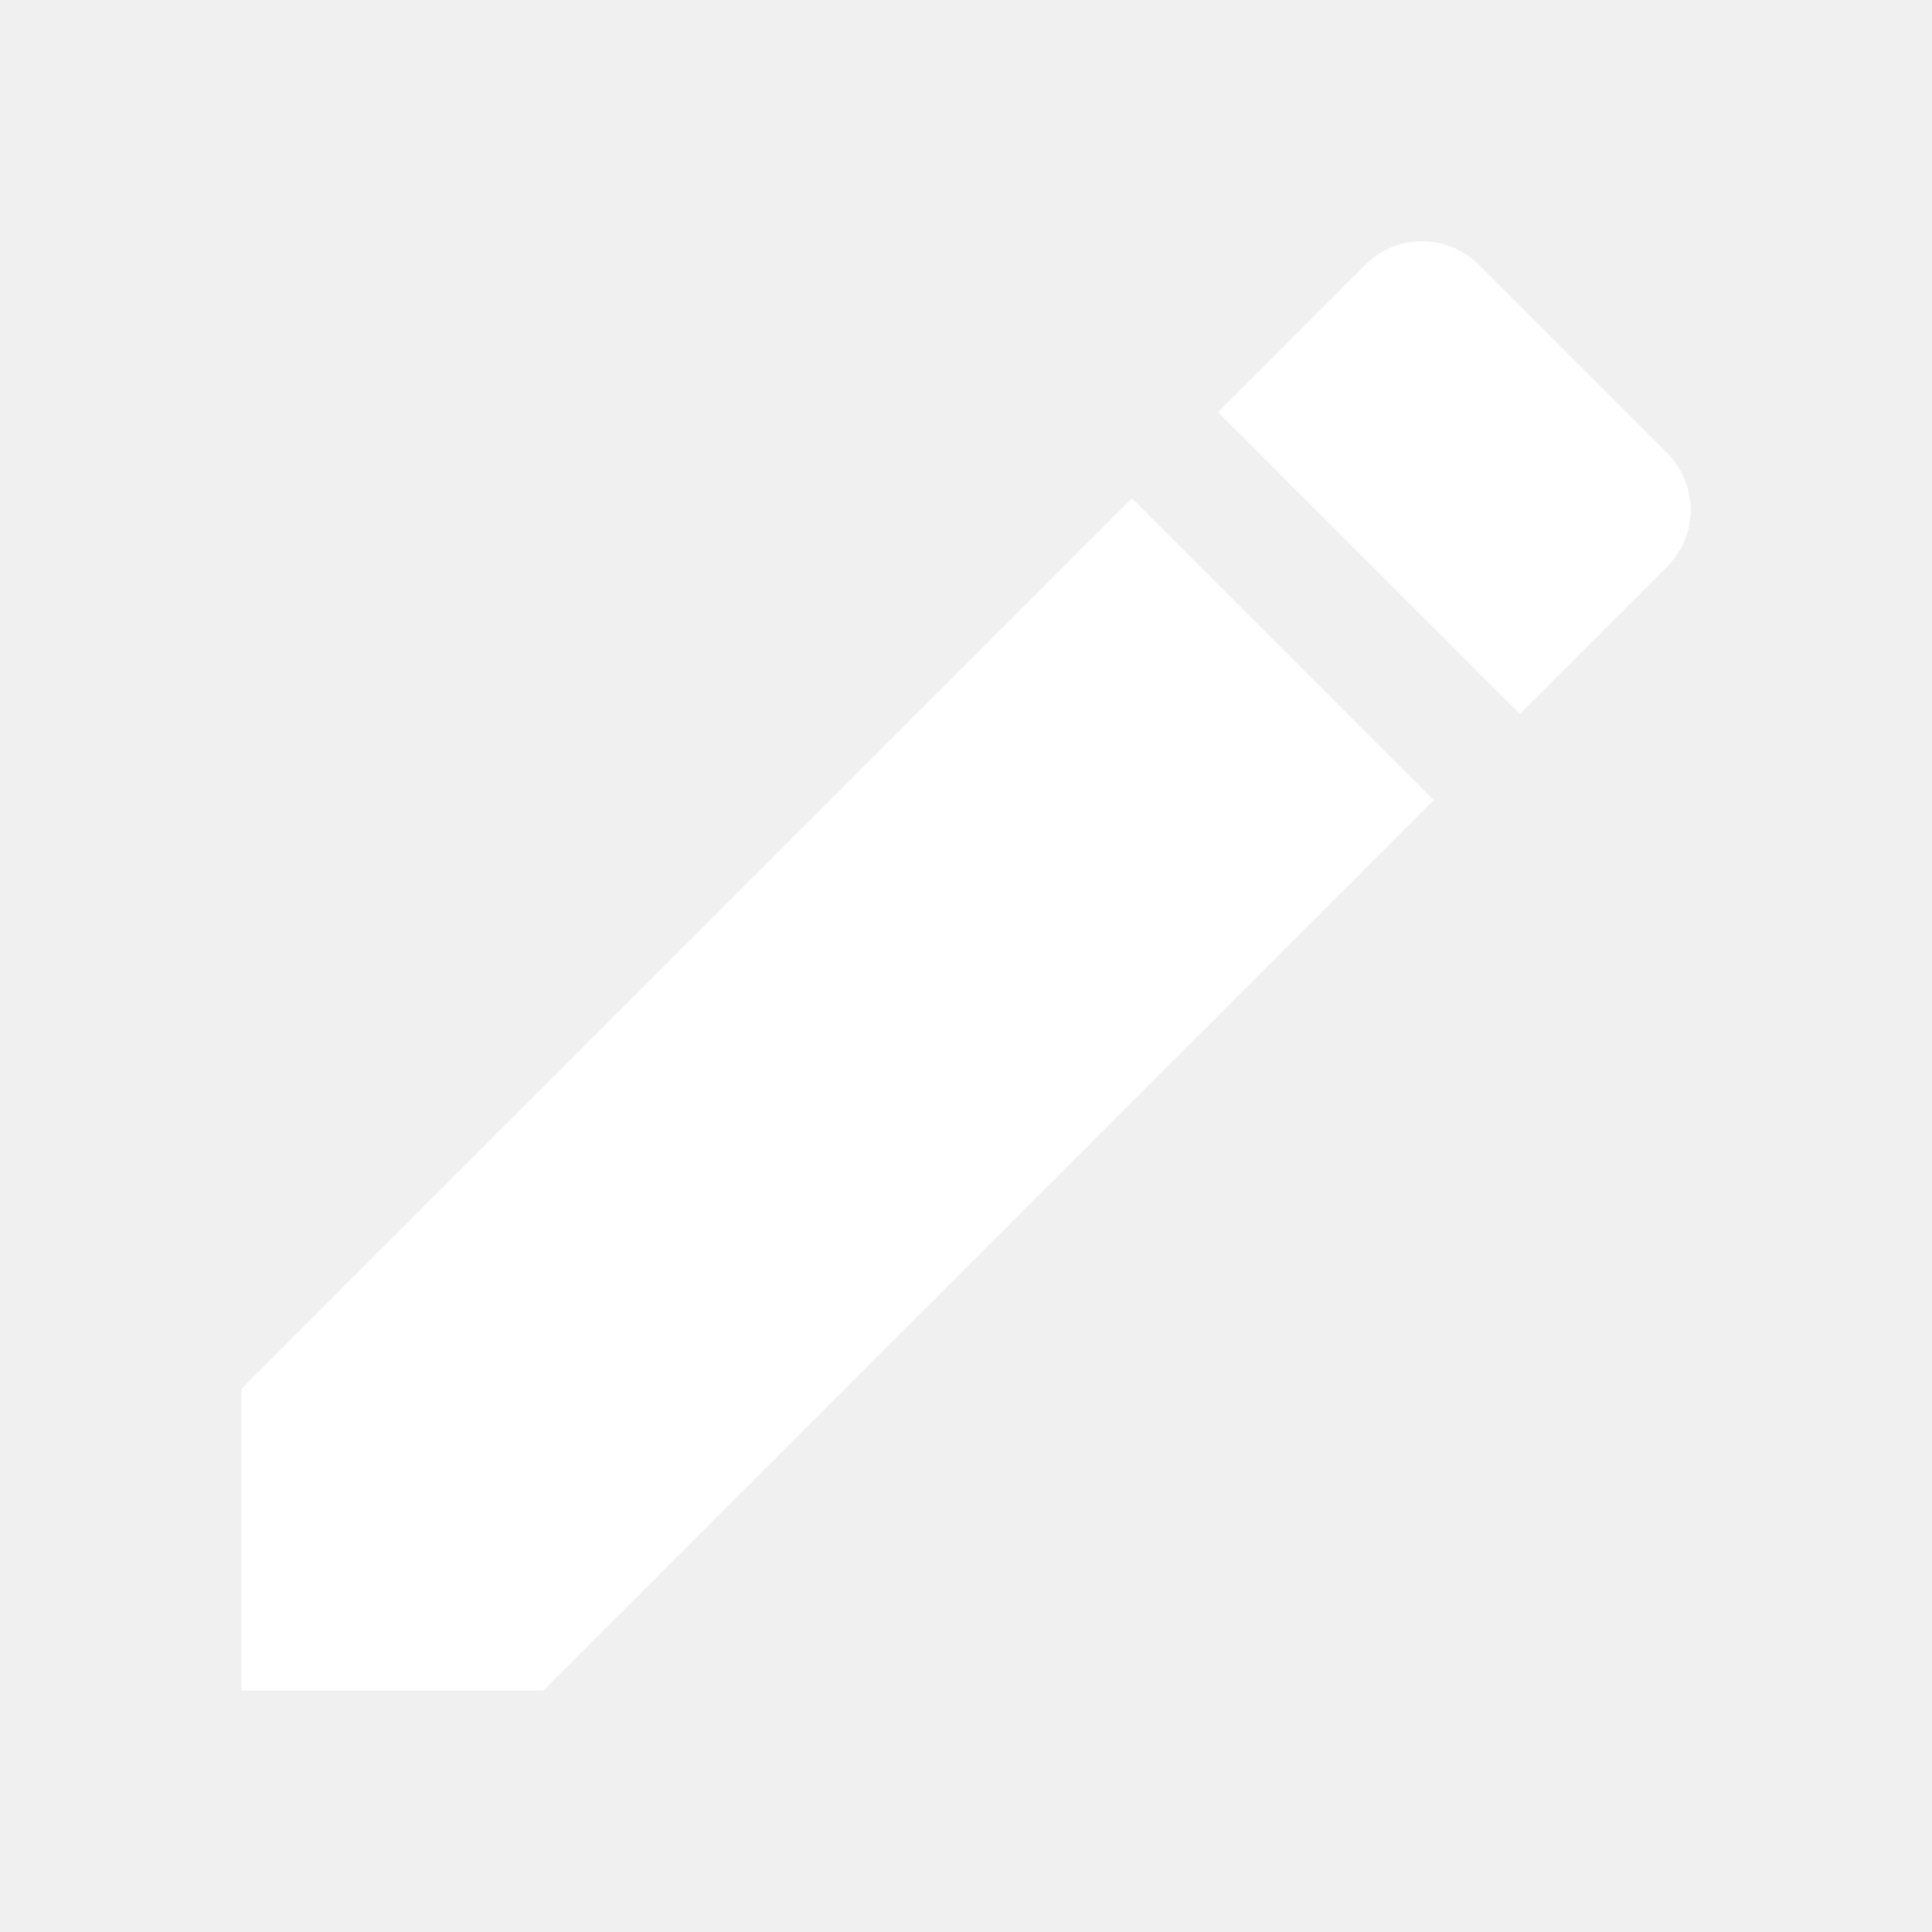
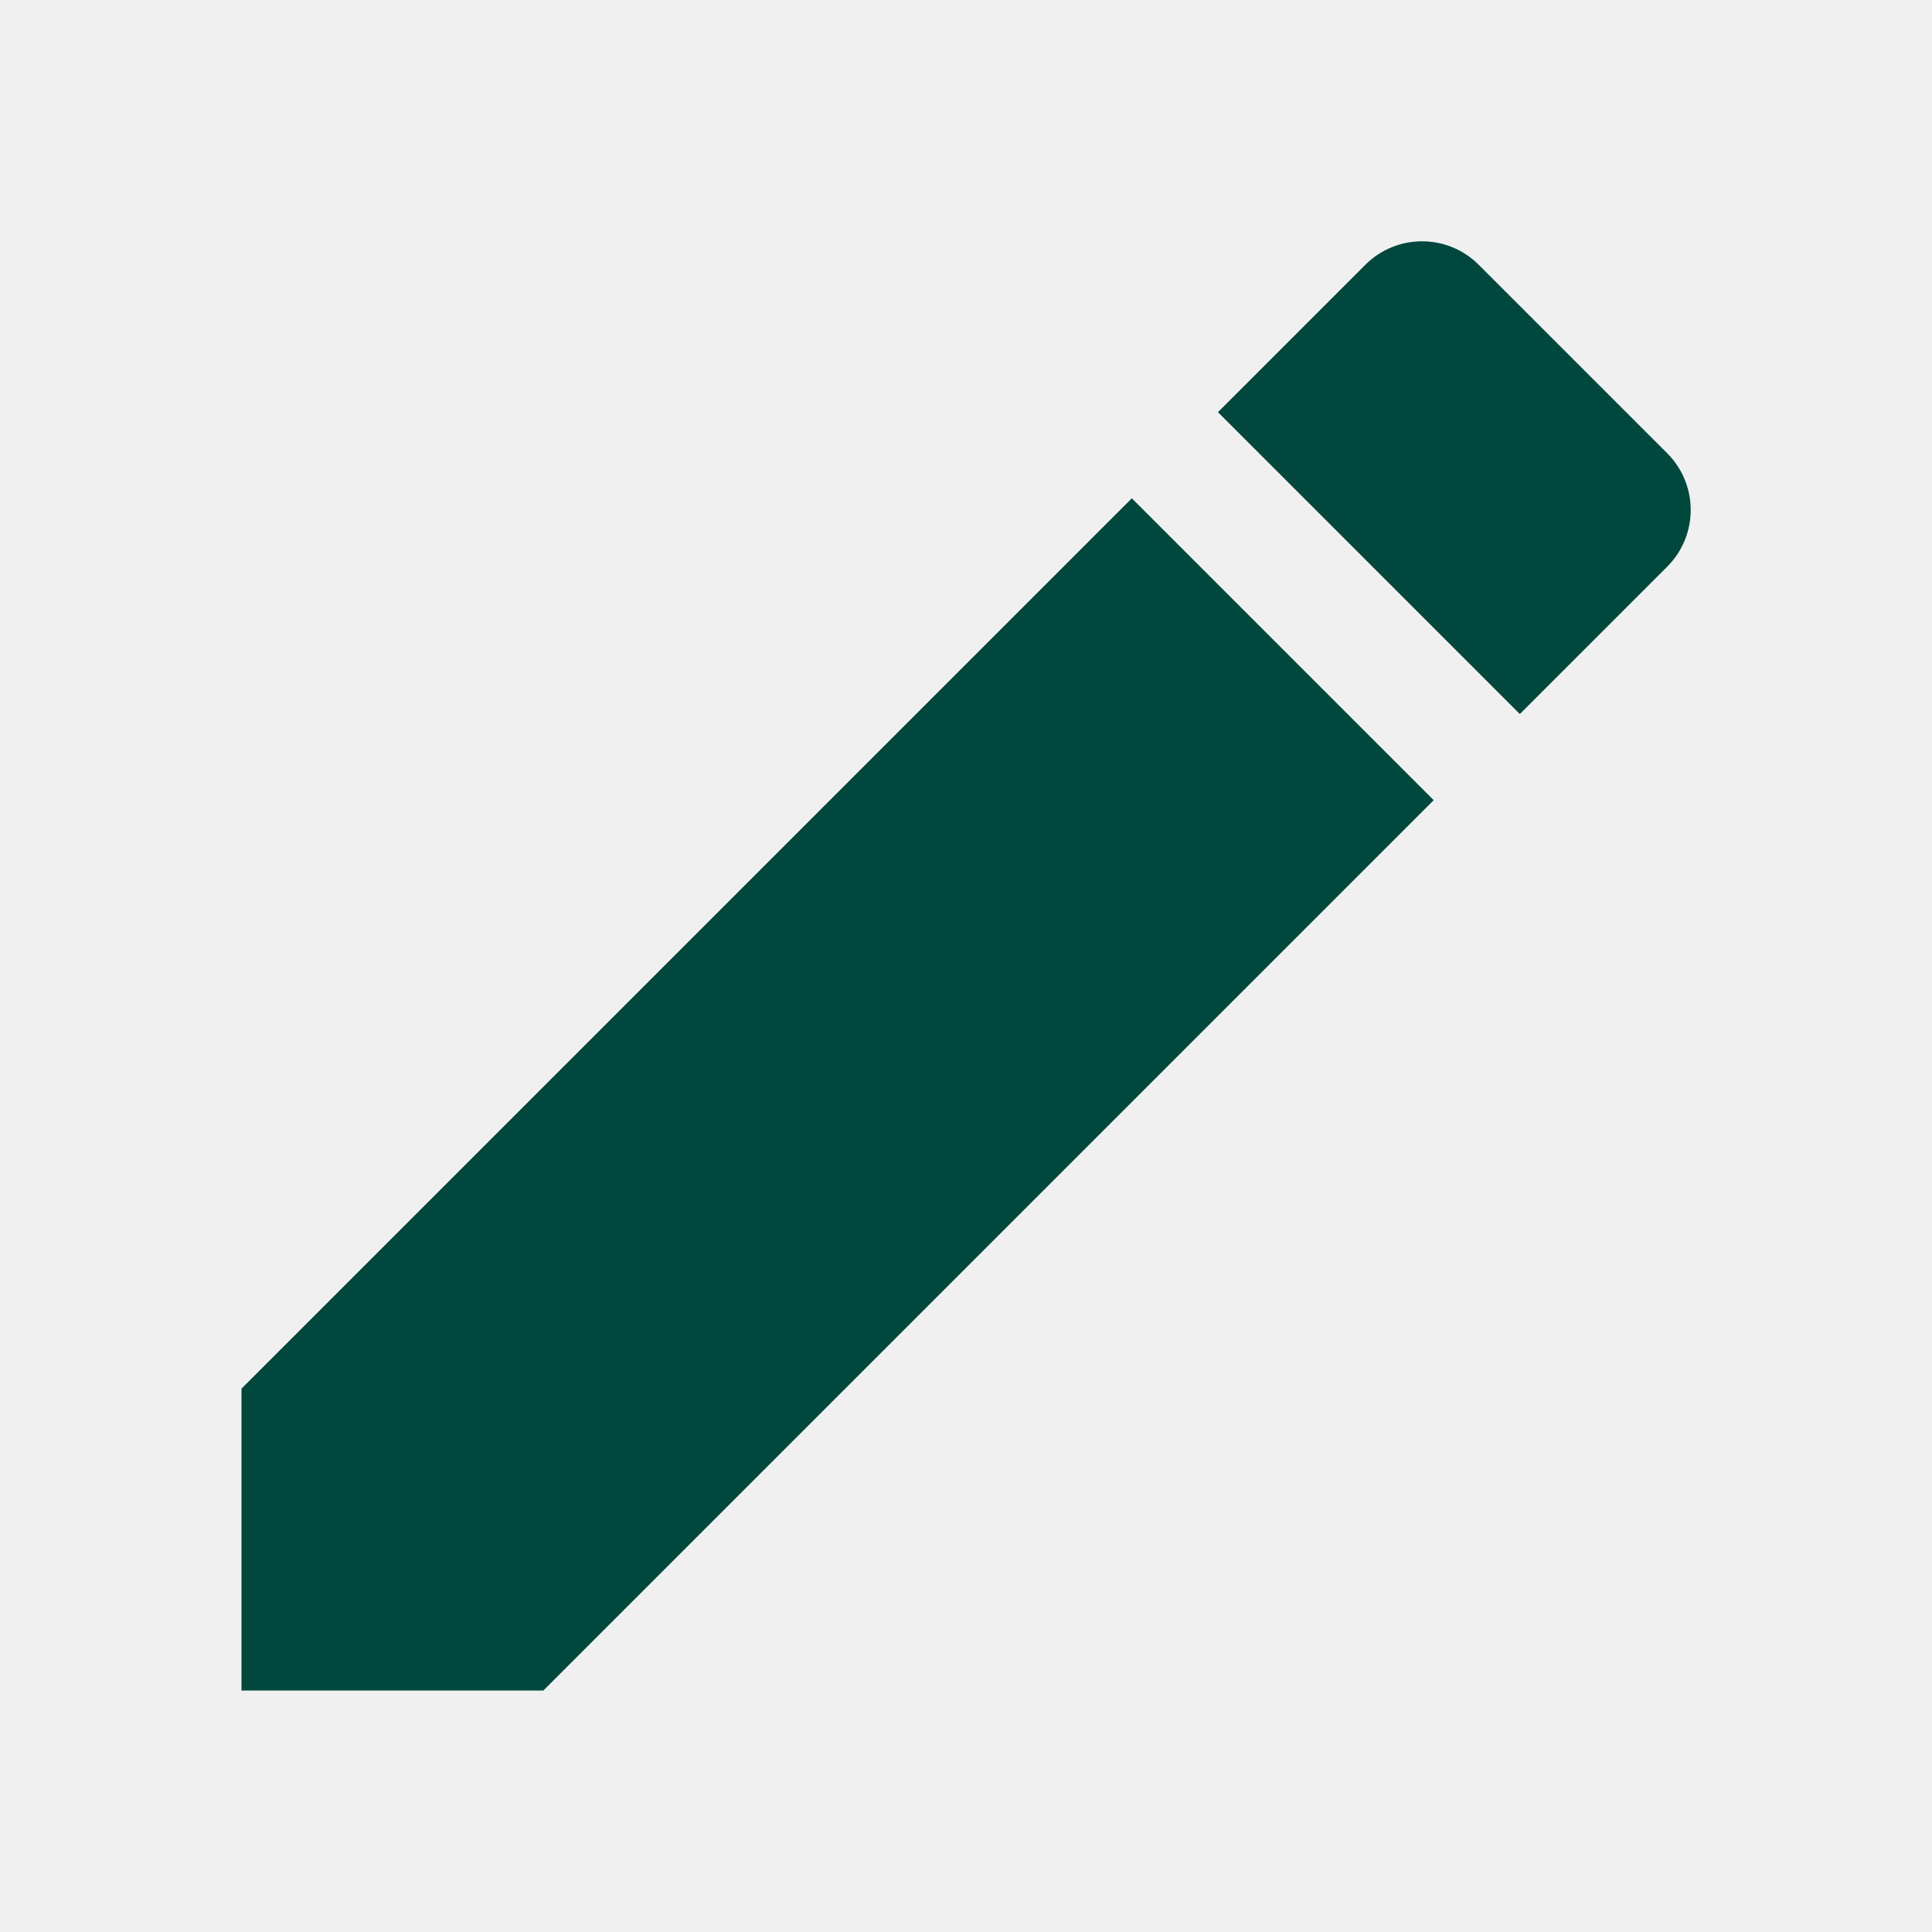
<svg xmlns="http://www.w3.org/2000/svg" width="24" height="24" viewBox="0 0 24 24" fill="none">
-   <path d="M3 17.25V21H6.75L17.81 9.94L14.06 6.19L3 17.25ZM20.71 7.04C21.1 6.65 21.1 6.02 20.71 5.63L18.37 3.29C17.98 2.9 17.35 2.9 16.96 3.29L15.13 5.12L18.88 8.87L20.71 7.04V7.04Z" fill="#FFFFFF" />
+   <path d="M3 17.25V21H6.75L17.81 9.94L14.06 6.19L3 17.25ZM20.71 7.04C21.1 6.65 21.1 6.02 20.71 5.63L18.37 3.29C17.98 2.9 17.35 2.9 16.96 3.29L15.13 5.12L18.88 8.87L20.71 7.04V7.04Z" fill="#00473e" />
</svg>
